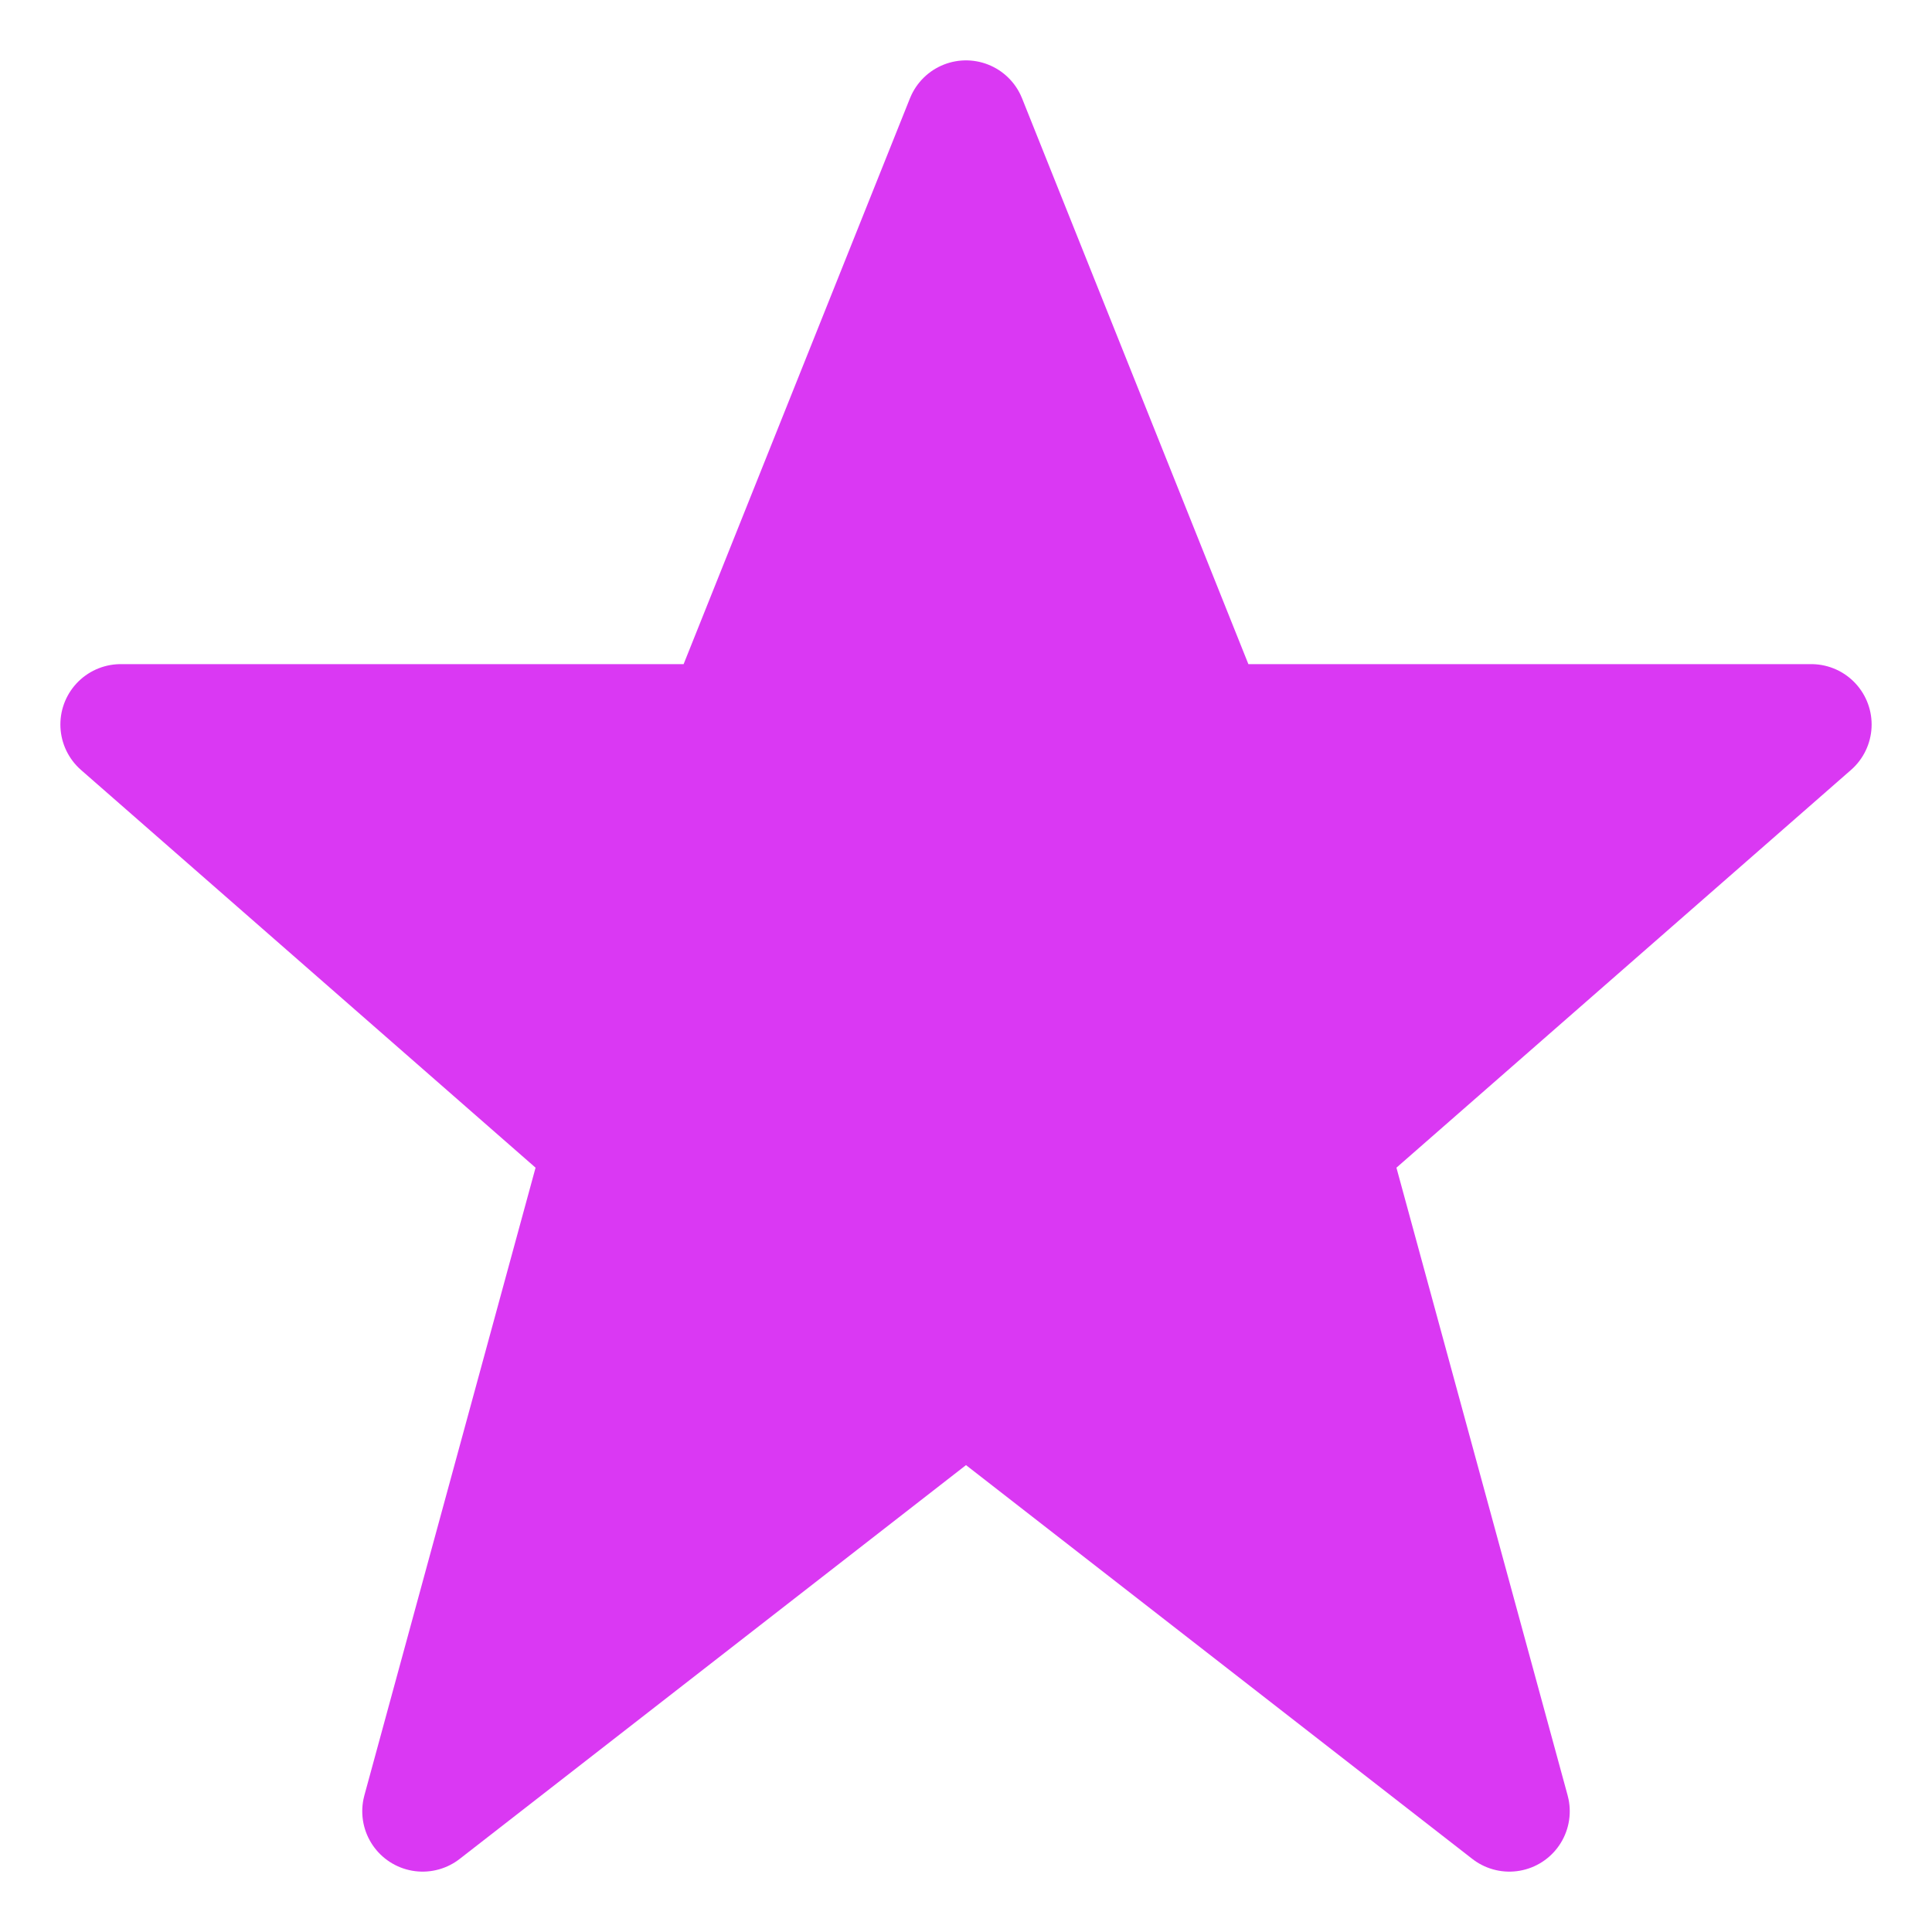
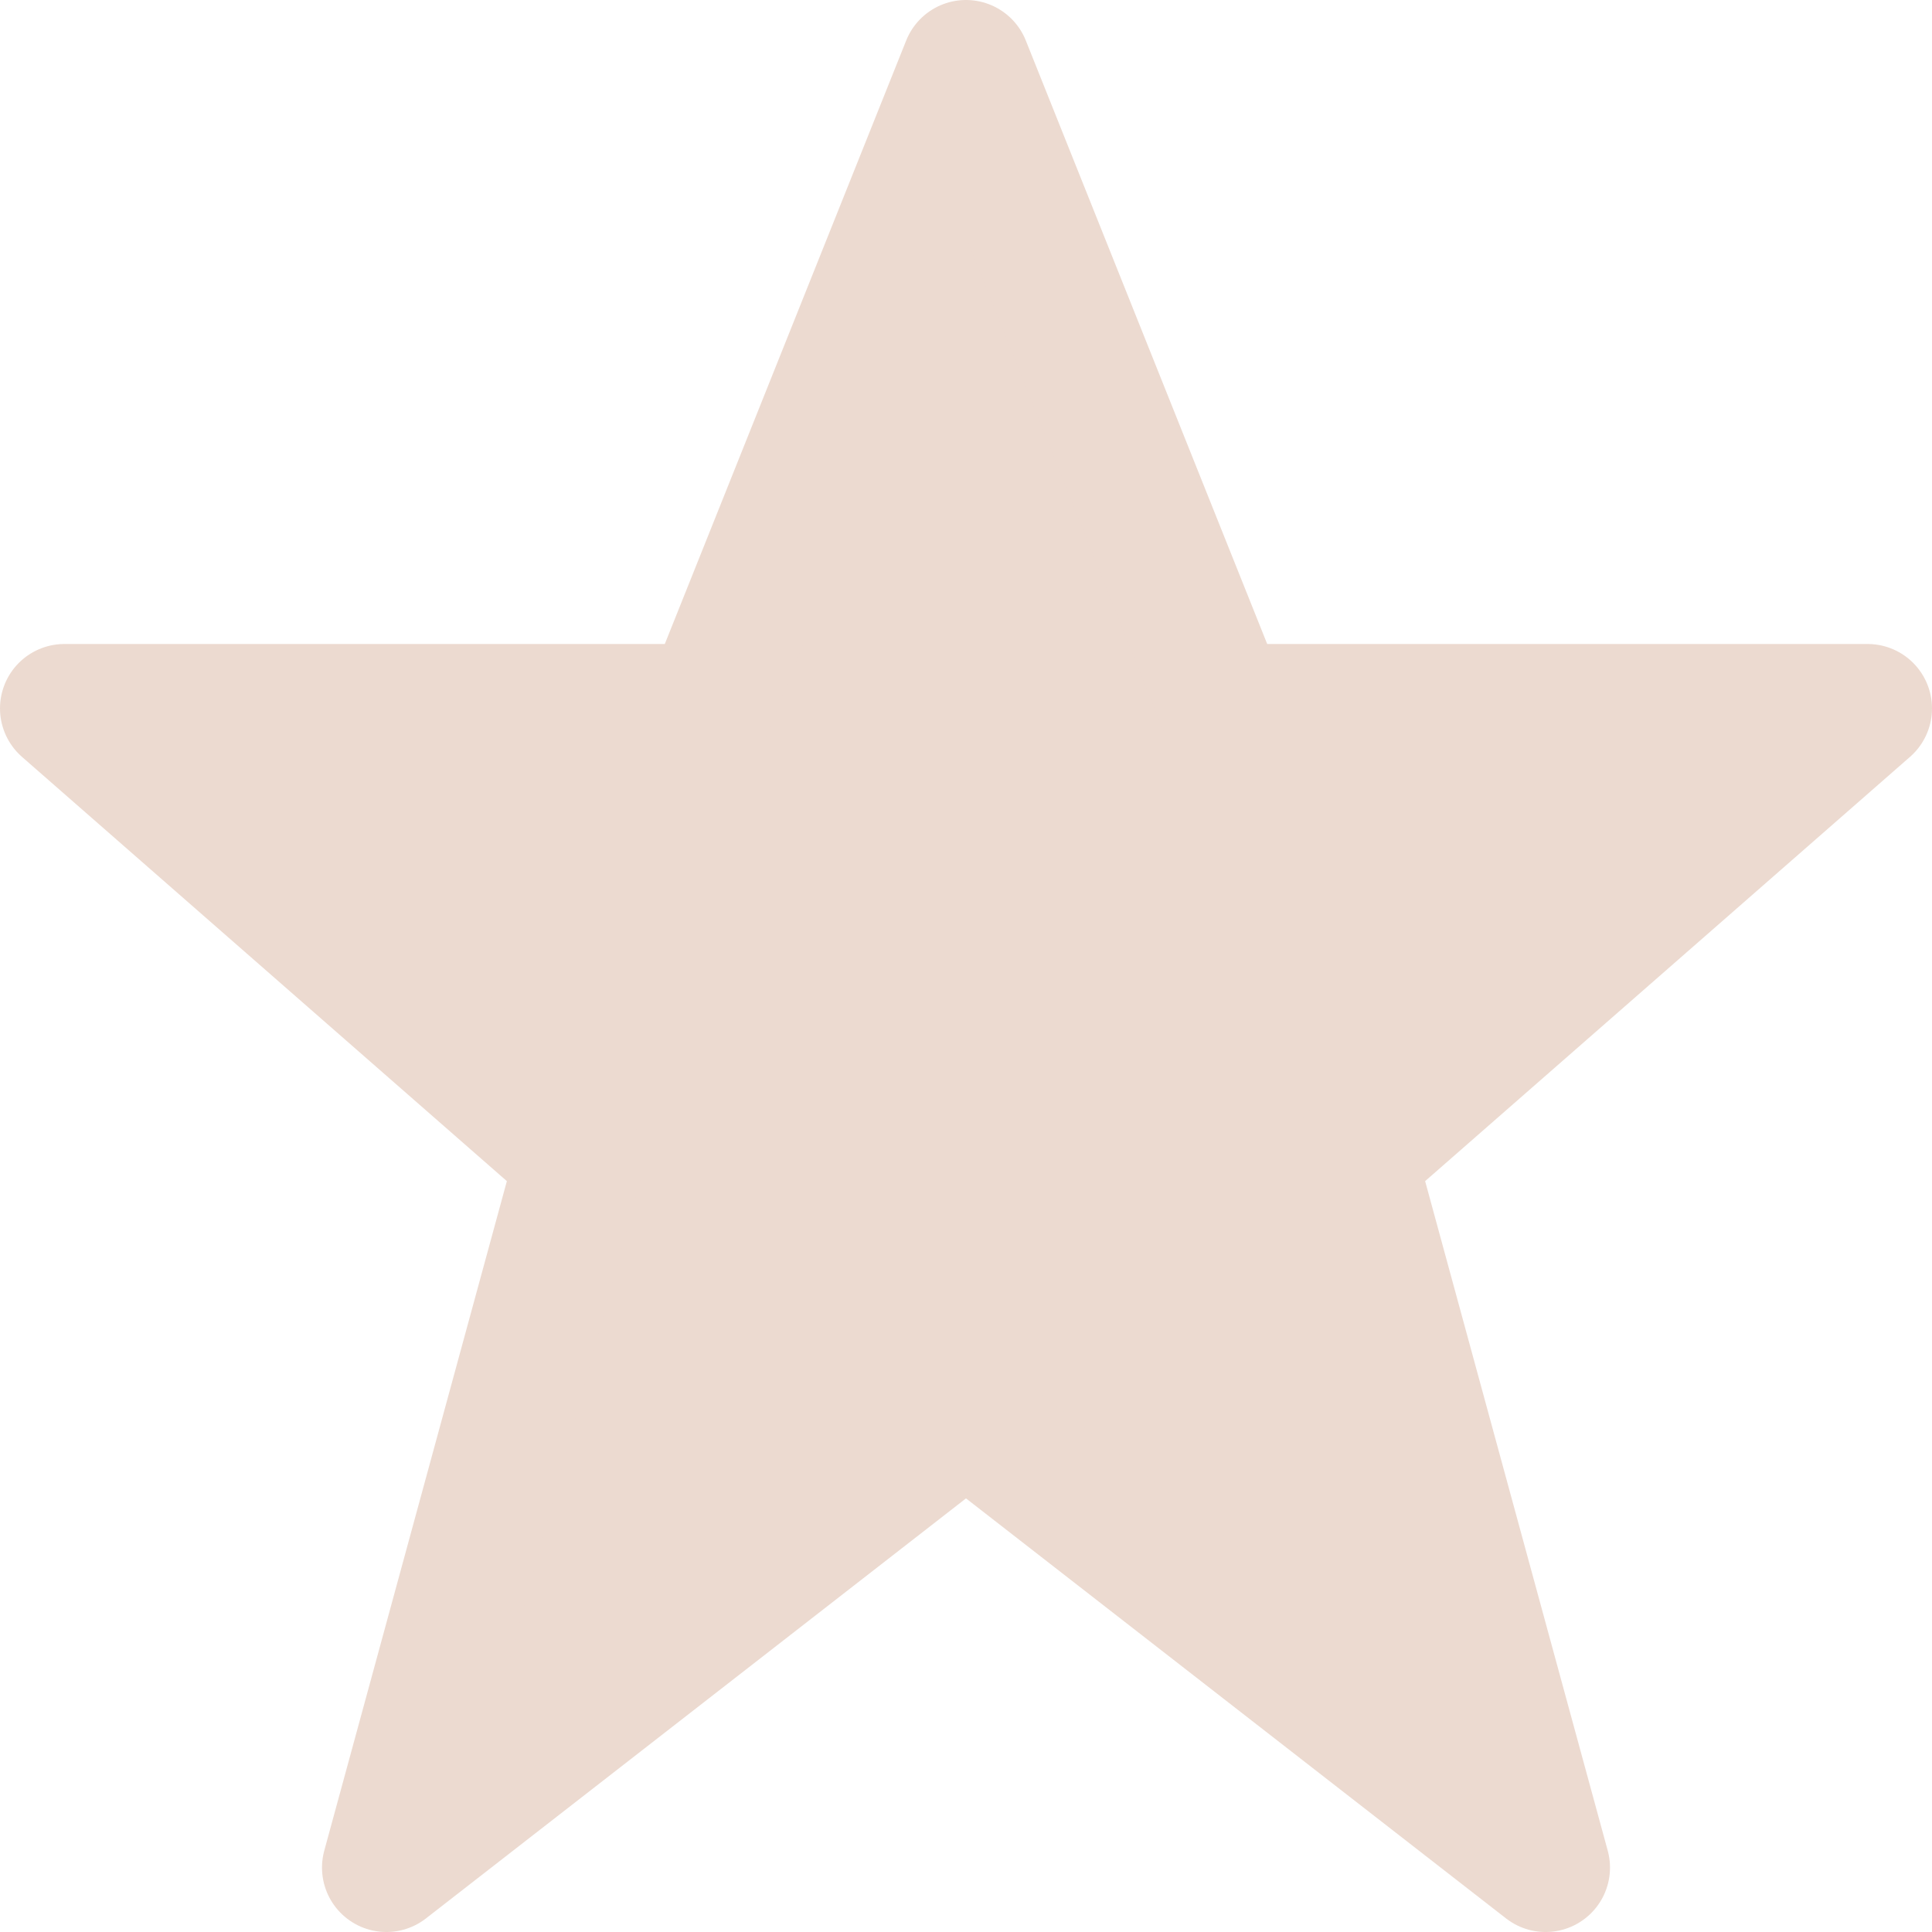
- <svg xmlns="http://www.w3.org/2000/svg" width="32" height="32" viewBox="0 0 32 32" fill="none">
-   <path d="M16 2L20 12H30L22 19L25 30L16 23L7 30L10 19L2 12H12L16 2Z" fill="#DA38F3" stroke="#DA38F3" stroke-width="2" stroke-linecap="round" stroke-linejoin="round" />
+ <svg xmlns="http://www.w3.org/2000/svg" width="30" height="30" viewBox="0 0 30 30" fill="none">
+   <path d="M15 1L19 11H29L21 18L24 29L15 22L6 29L9 18L1 11H11L15 1Z" fill="#ECDAD0" stroke="#ECDAD0" stroke-width="2" stroke-linecap="round" stroke-linejoin="round" />
</svg>
